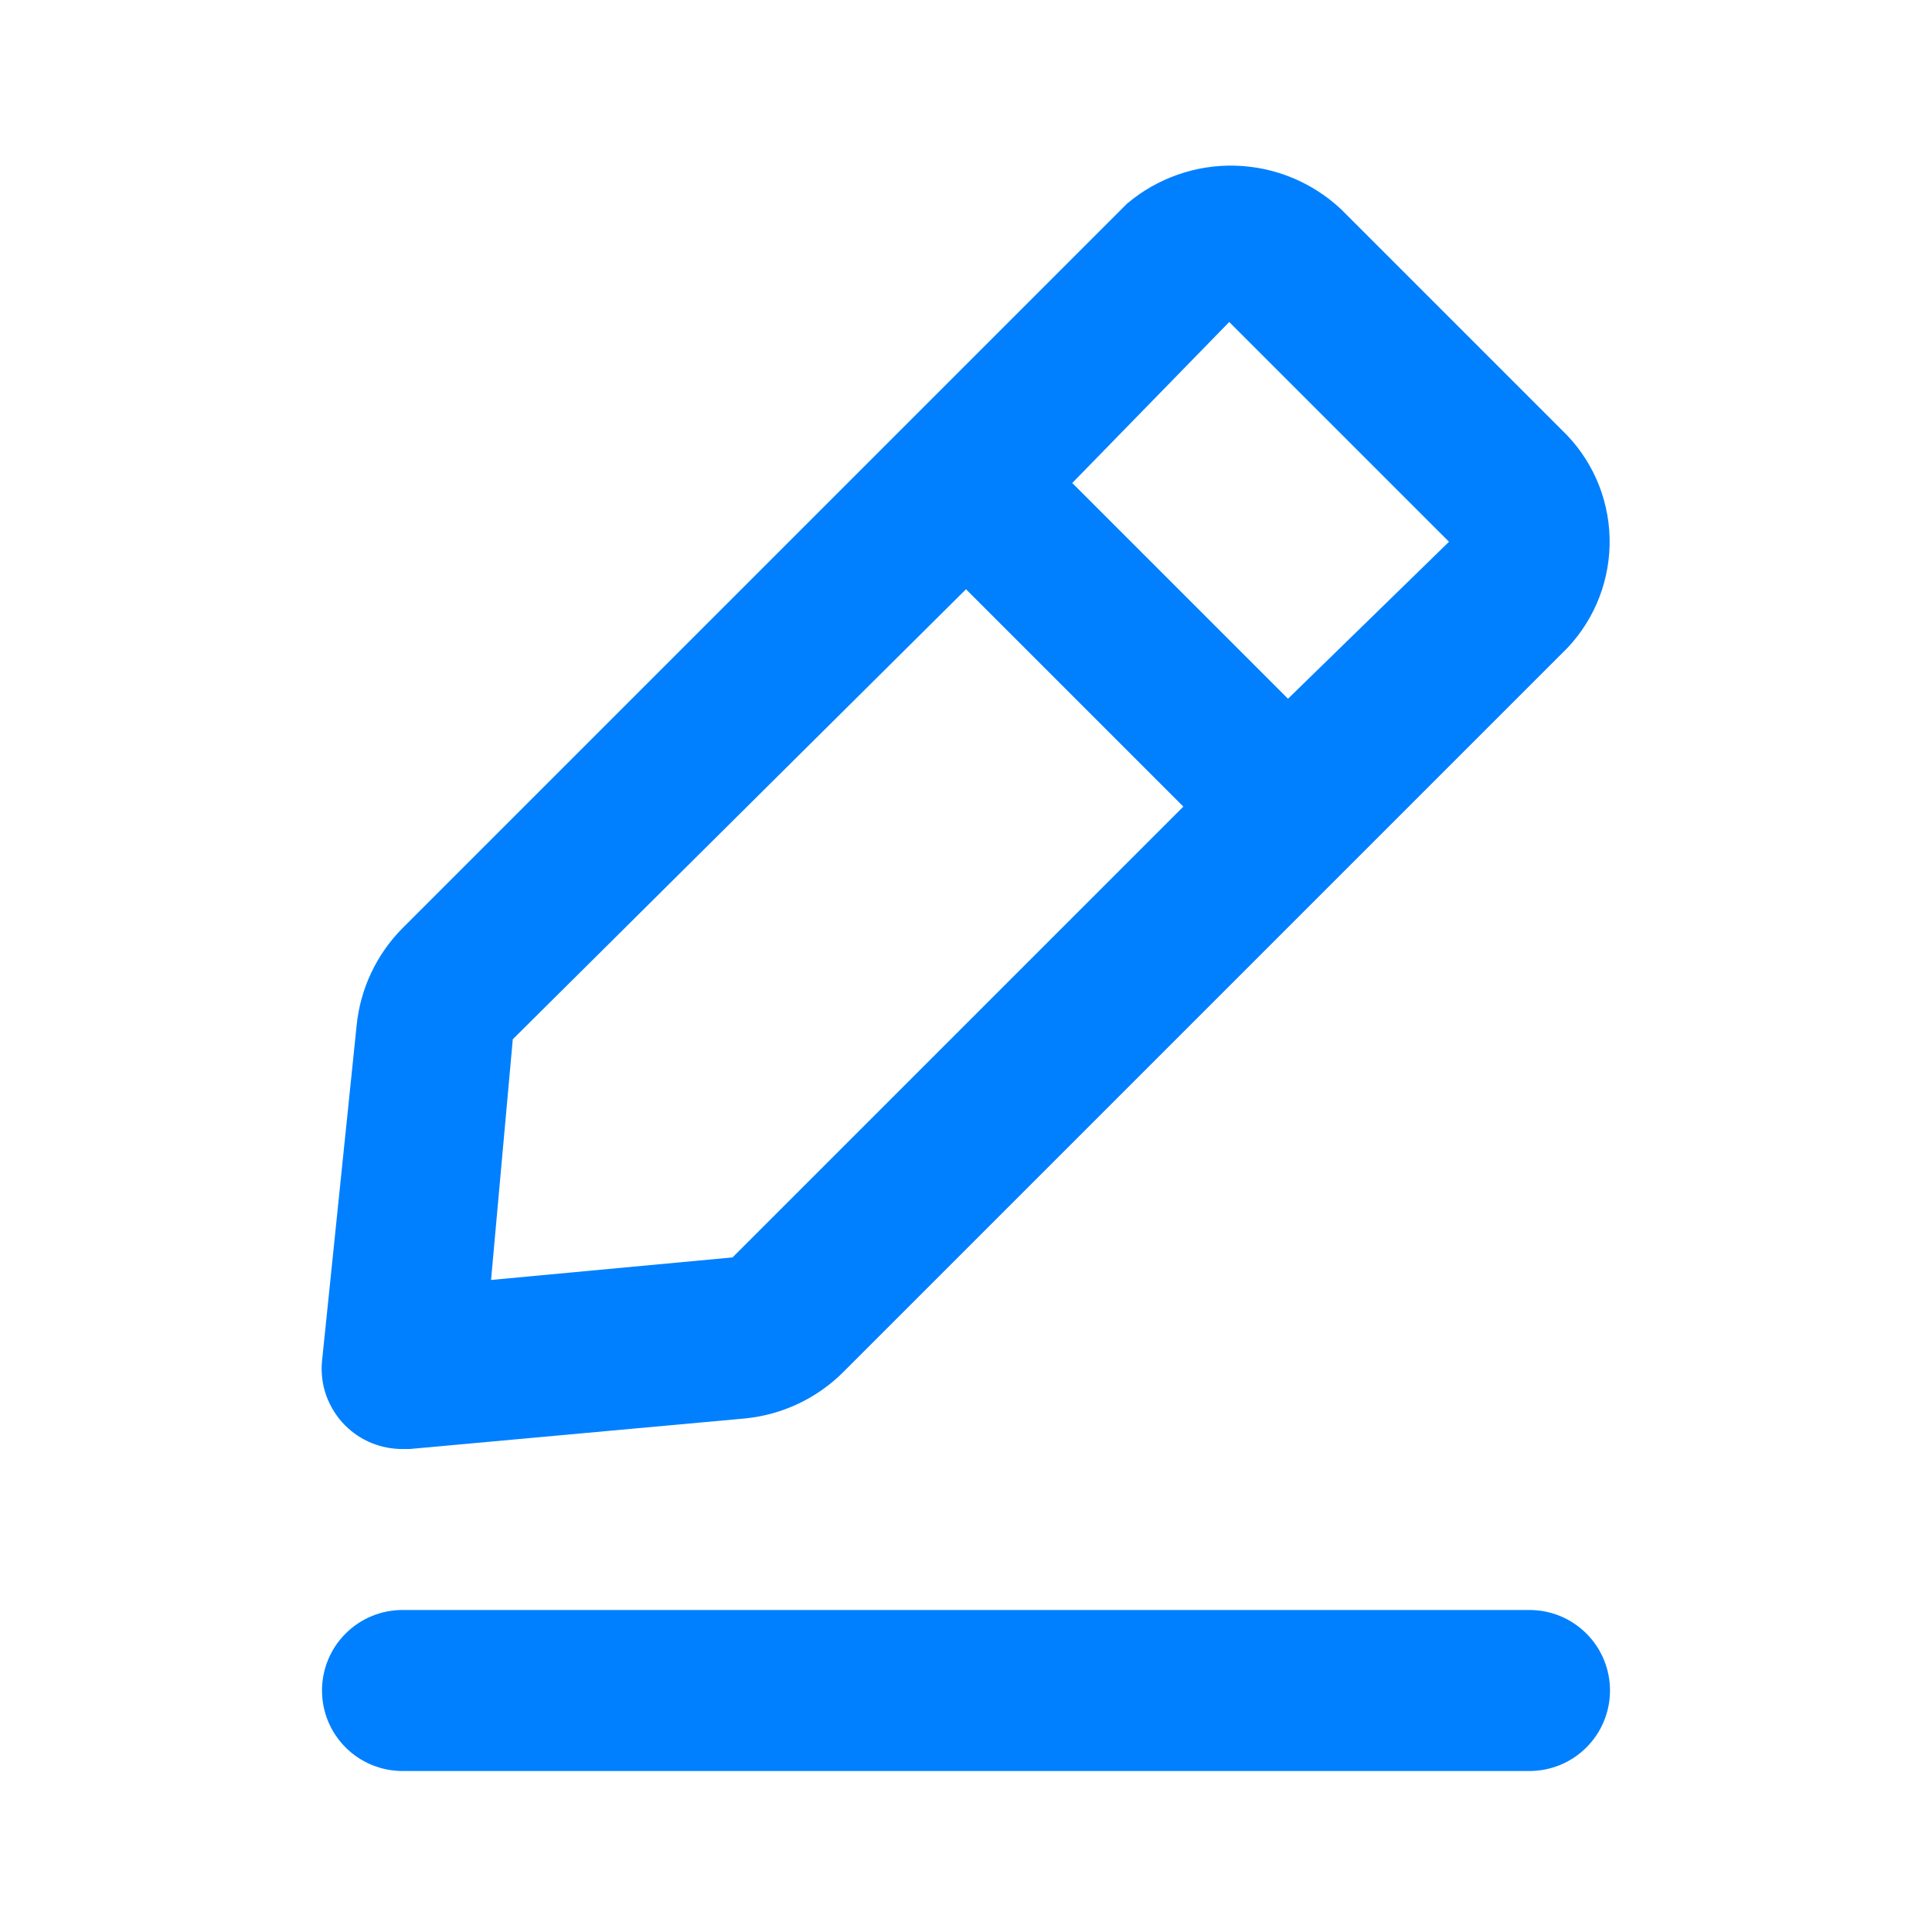
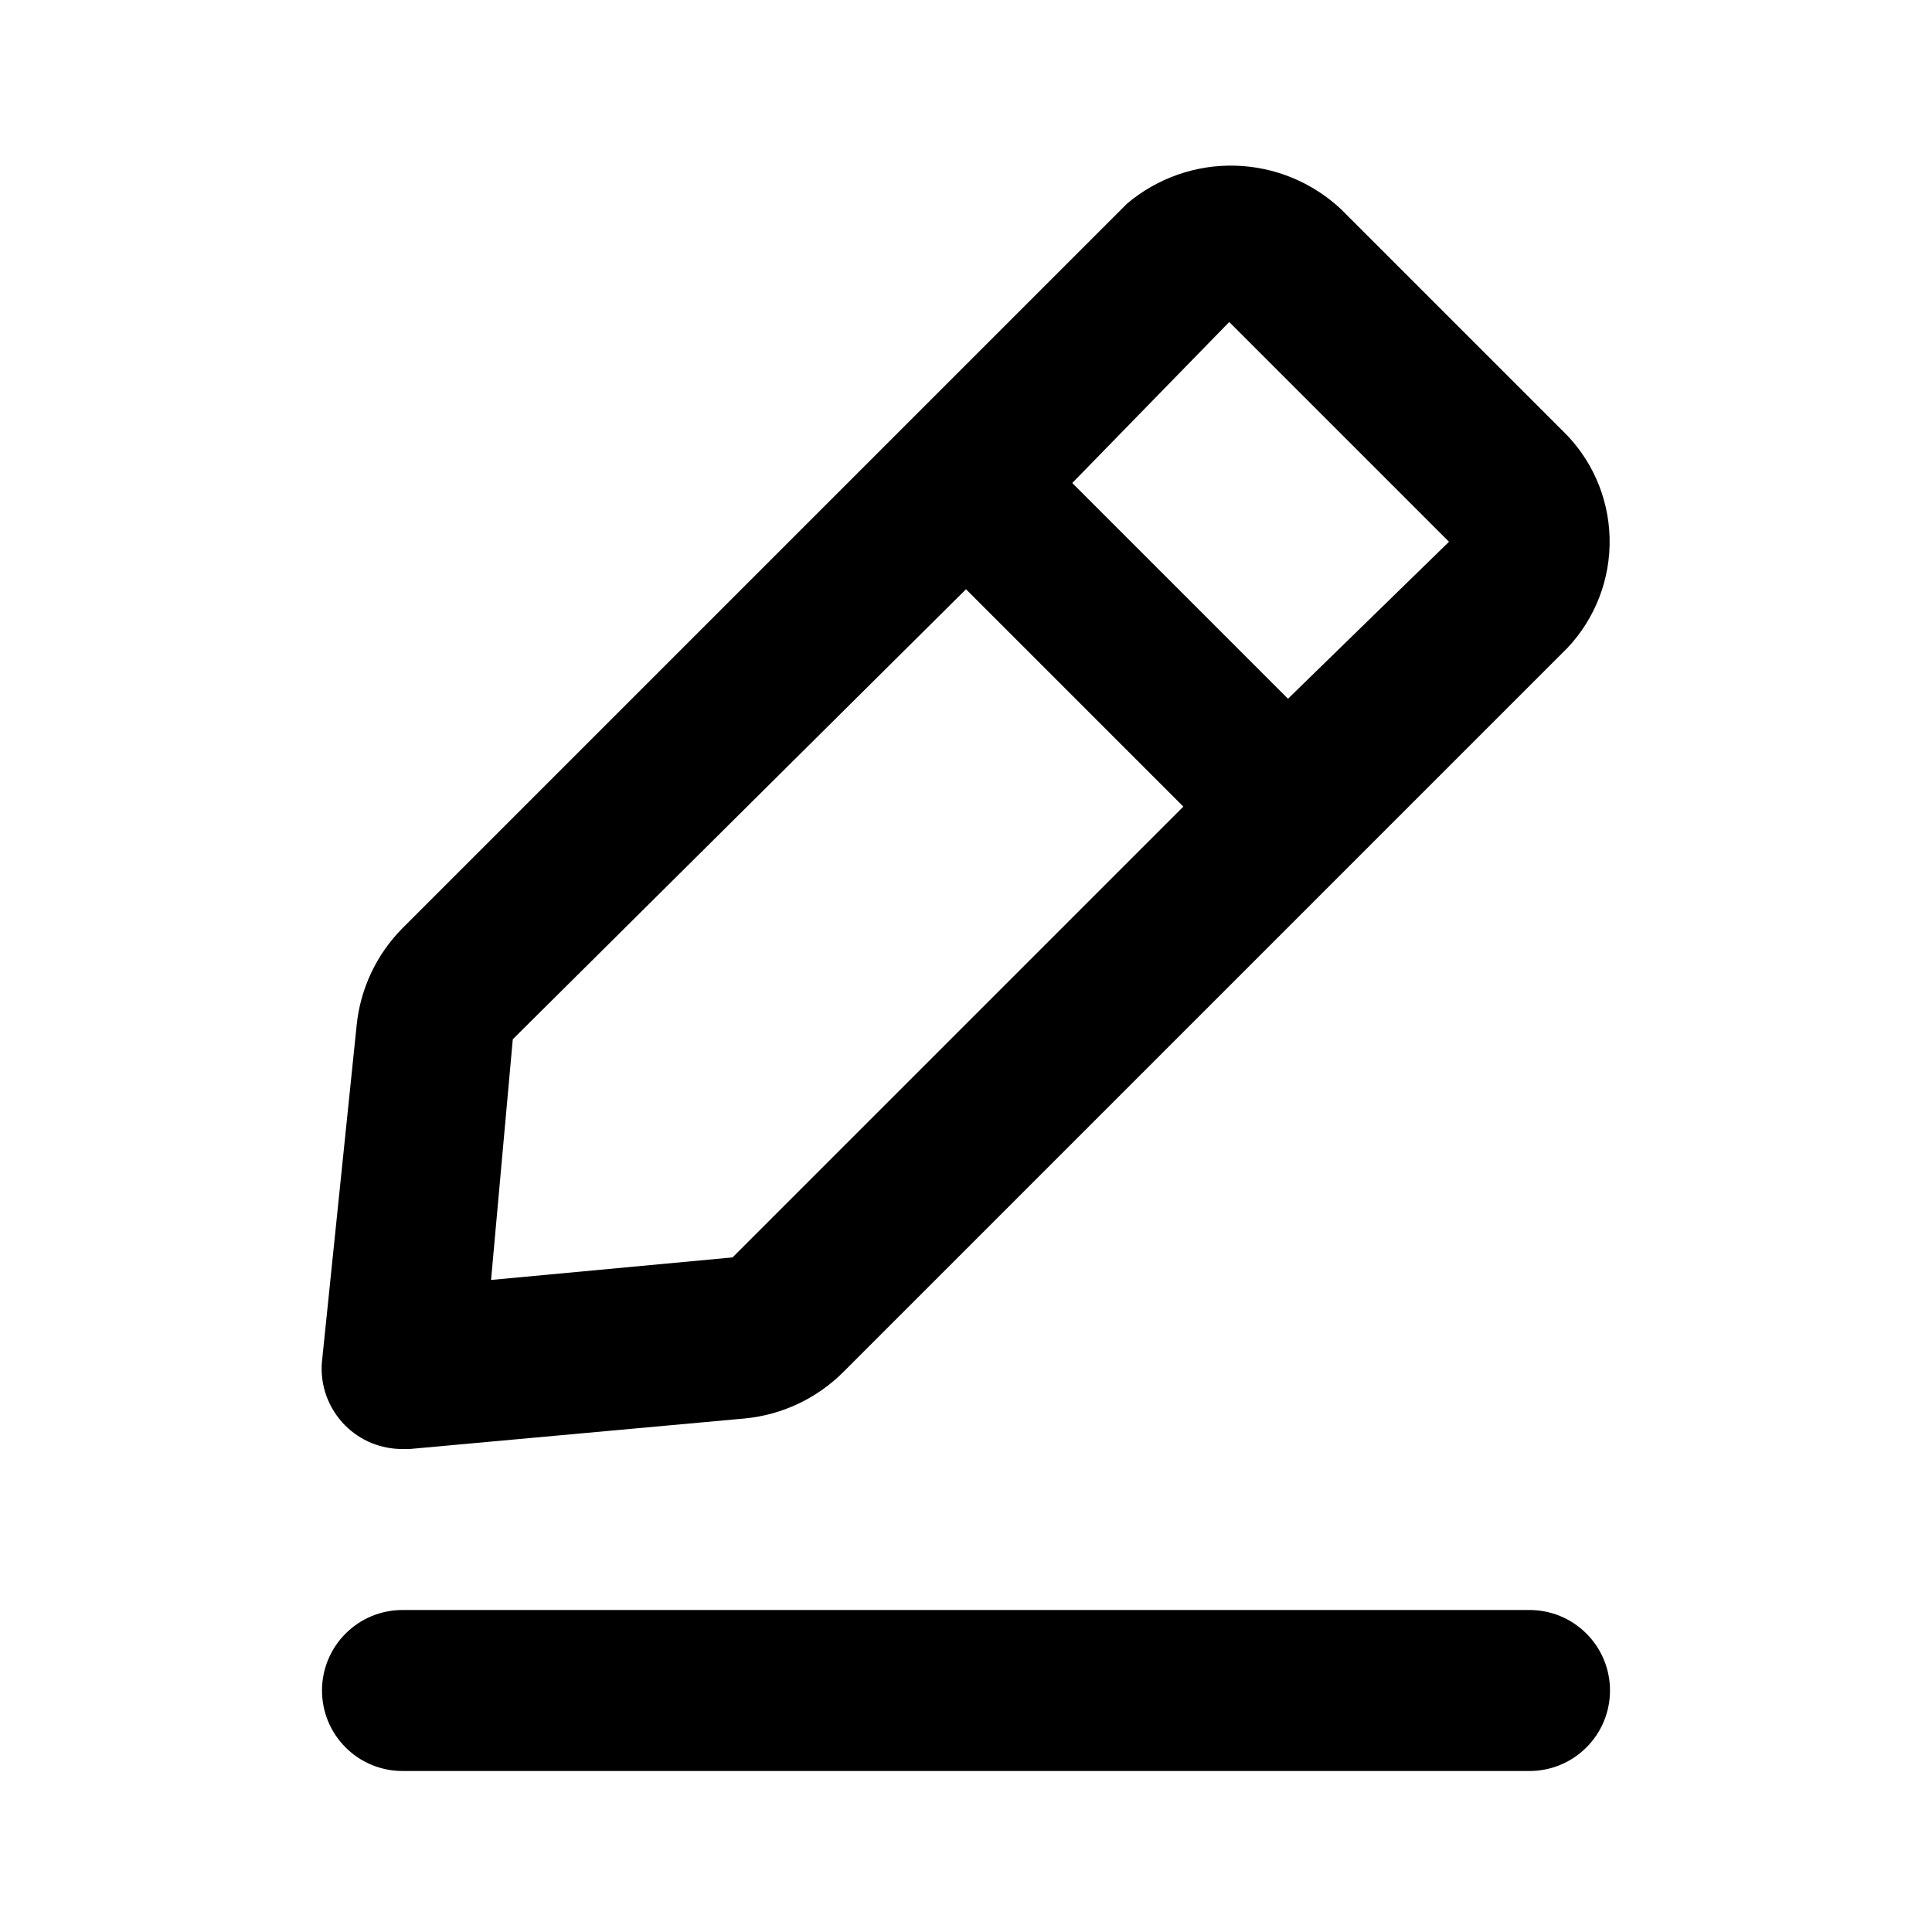
- <svg xmlns="http://www.w3.org/2000/svg" width="24" height="24" viewBox="0 0 24 24" fill="none">
-   <path d="M19 20H5C4.735 20 4.48 20.105 4.293 20.293C4.105 20.48 4 20.735 4 21C4 21.265 4.105 21.52 4.293 21.707C4.48 21.895 4.735 22 5 22H19C19.265 22 19.52 21.895 19.707 21.707C19.895 21.52 20 21.265 20 21C20 20.735 19.895 20.48 19.707 20.293C19.52 20.105 19.265 20 19 20Z" fill="#0080FF" />
-   <path d="M5 18H5.09L9.26 17.62C9.717 17.574 10.144 17.373 10.47 17.05L19.47 8.05C19.819 7.681 20.008 7.188 19.995 6.68C19.982 6.172 19.768 5.69 19.4 5.34L16.66 2.6C16.302 2.264 15.834 2.071 15.343 2.058C14.853 2.045 14.375 2.213 14 2.53L5 11.53C4.677 11.856 4.475 12.283 4.43 12.74L4 16.91C3.986 17.056 4.005 17.204 4.055 17.342C4.106 17.48 4.186 17.606 4.29 17.71C4.383 17.802 4.494 17.876 4.616 17.926C4.738 17.975 4.868 18.001 5 18ZM15.27 4L18 6.73L16 8.68L13.32 6L15.27 4ZM6.37 12.91L12 7.32L14.7 10.02L9.1 15.62L6.1 15.9L6.37 12.91Z" fill="#0080FF" />
+ <svg xmlns="http://www.w3.org/2000/svg" width="24" height="24" viewBox="0 0 24 24">
+   <path d="M19 20H5C4.735 20 4.48 20.105 4.293 20.293C4.105 20.48 4 20.735 4 21C4 21.265 4.105 21.52 4.293 21.707C4.48 21.895 4.735 22 5 22H19C19.265 22 19.52 21.895 19.707 21.707C19.895 21.52 20 21.265 20 21C20 20.735 19.895 20.48 19.707 20.293C19.52 20.105 19.265 20 19 20Z" />
+   <path d="M5 18H5.09L9.26 17.62C9.717 17.574 10.144 17.373 10.47 17.05L19.47 8.05C19.819 7.681 20.008 7.188 19.995 6.68C19.982 6.172 19.768 5.69 19.4 5.34L16.66 2.6C16.302 2.264 15.834 2.071 15.343 2.058C14.853 2.045 14.375 2.213 14 2.53L5 11.53C4.677 11.856 4.475 12.283 4.43 12.74L4 16.91C3.986 17.056 4.005 17.204 4.055 17.342C4.106 17.48 4.186 17.606 4.29 17.71C4.383 17.802 4.494 17.876 4.616 17.926C4.738 17.975 4.868 18.001 5 18ZM15.27 4L18 6.73L16 8.68L13.32 6L15.27 4ZM6.37 12.91L12 7.32L14.7 10.02L9.1 15.62L6.1 15.9L6.37 12.91Z" />
</svg>
